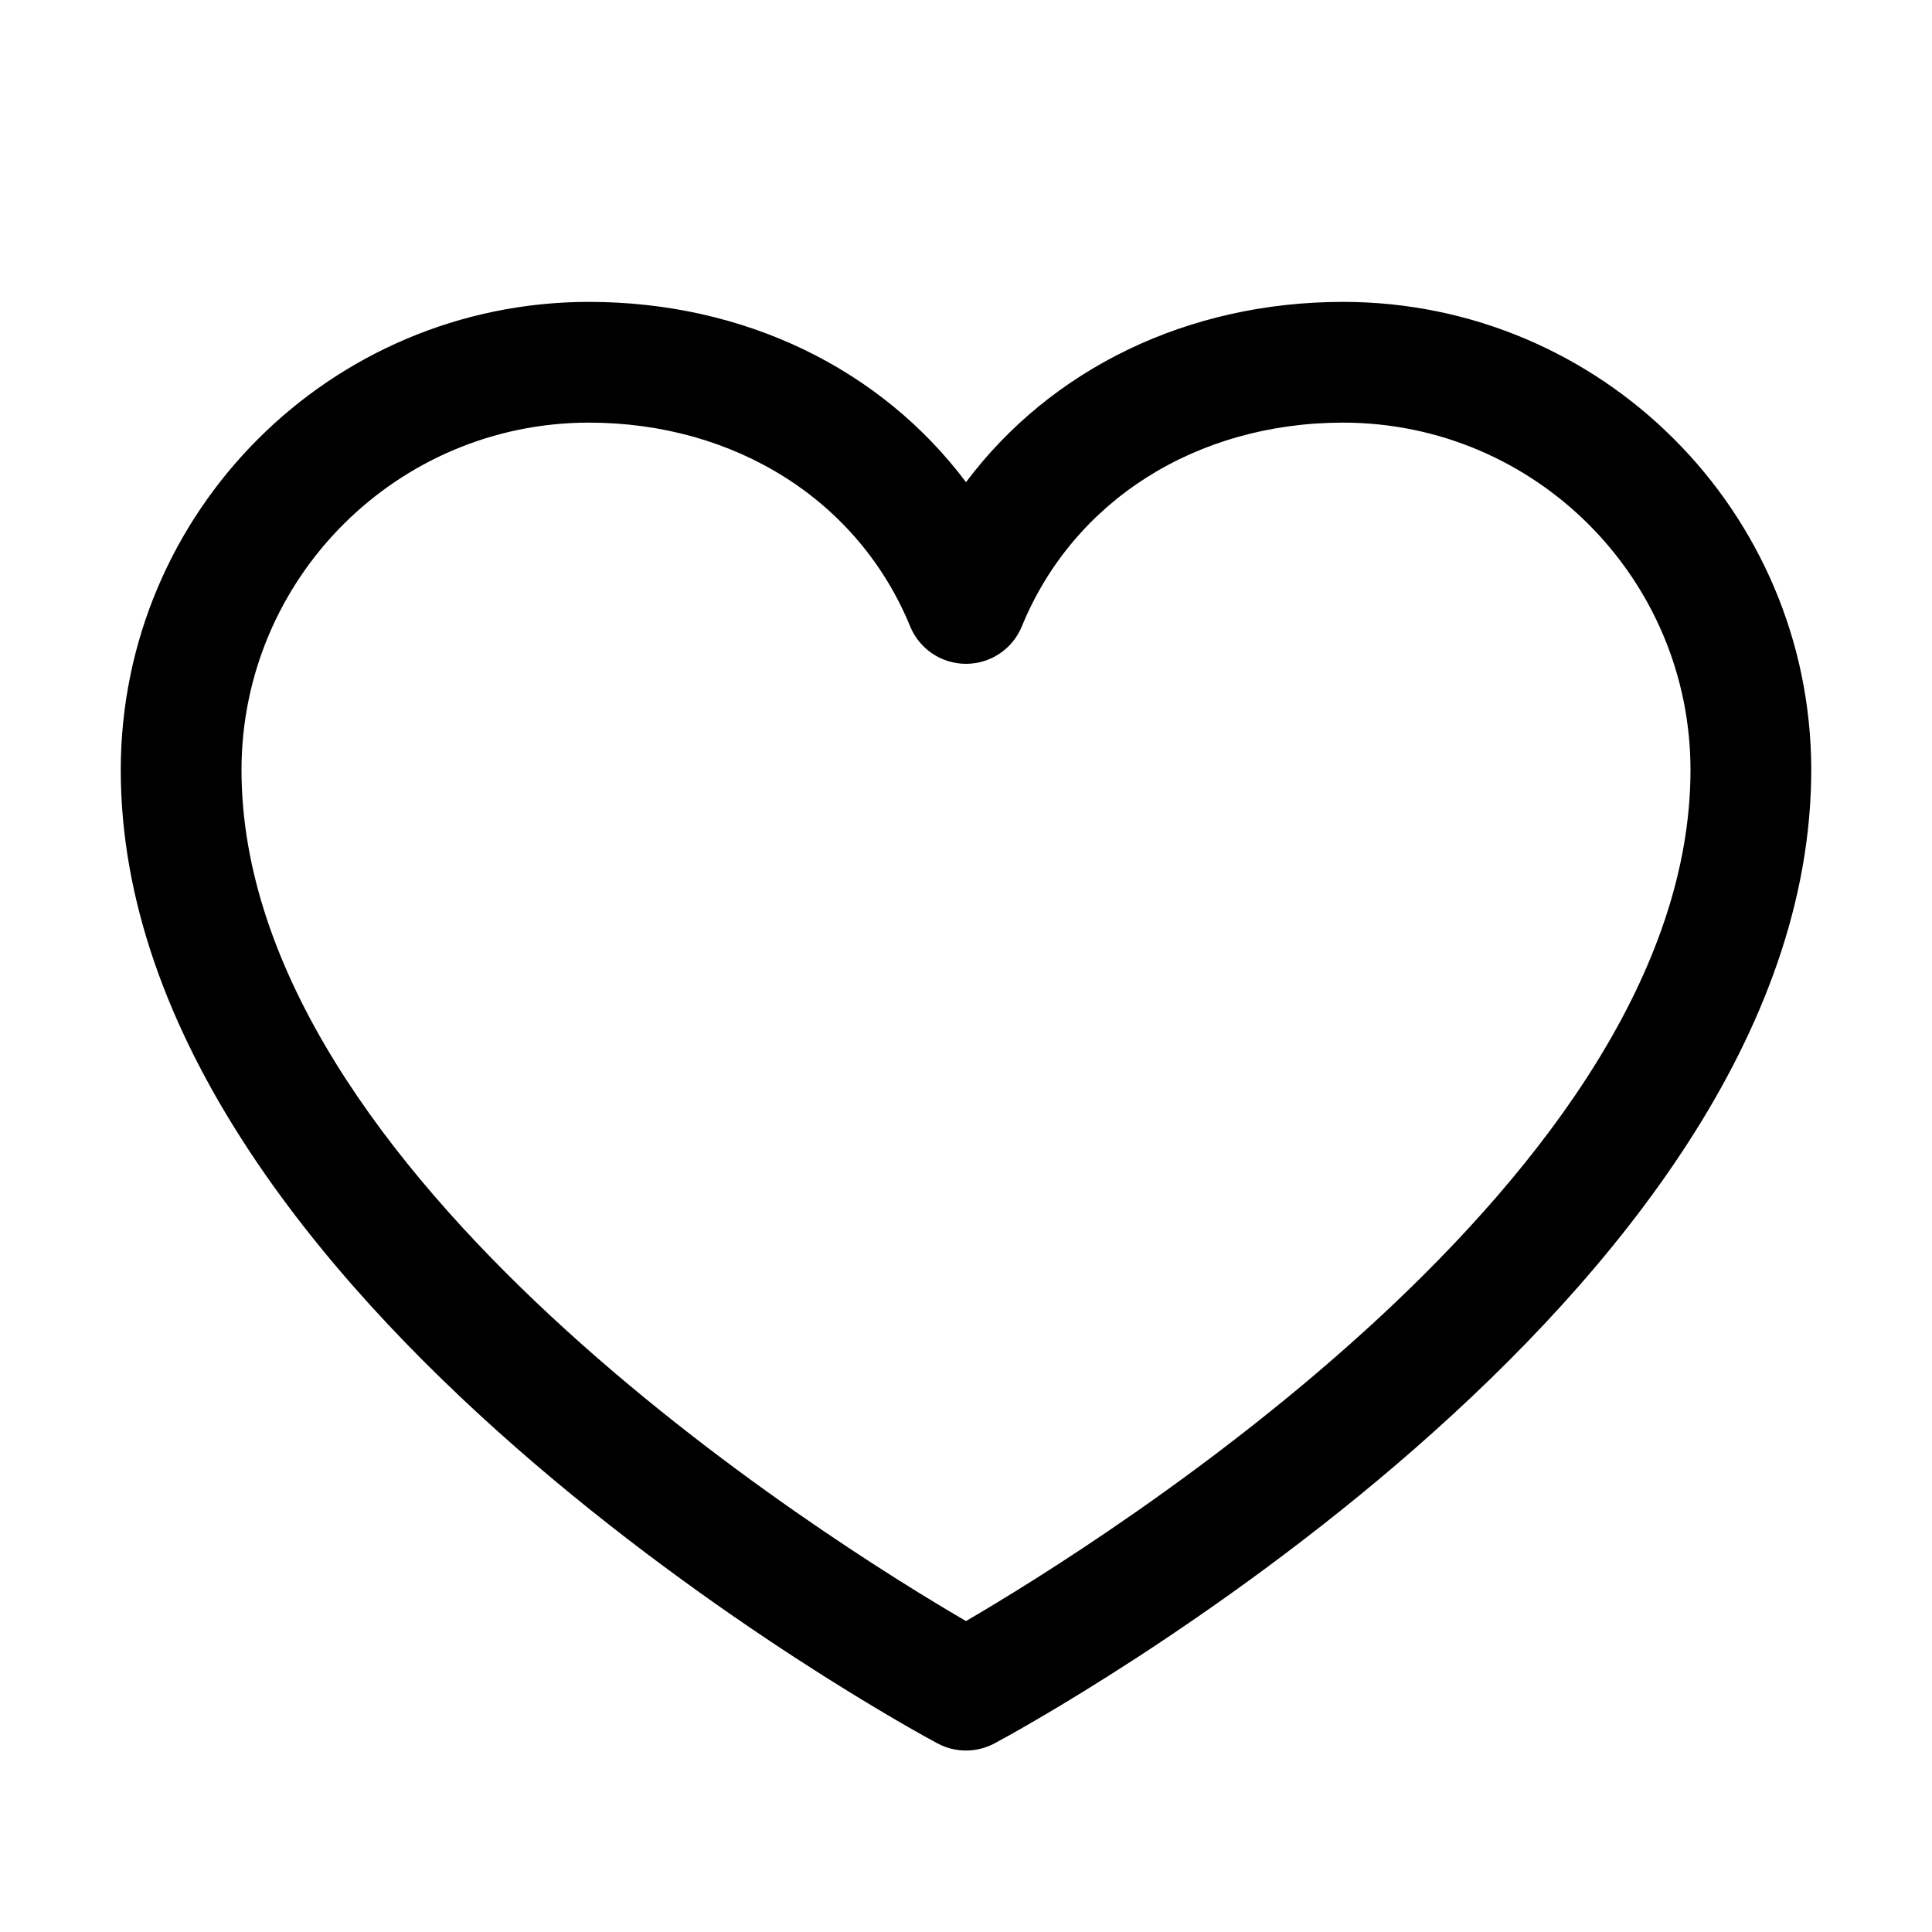
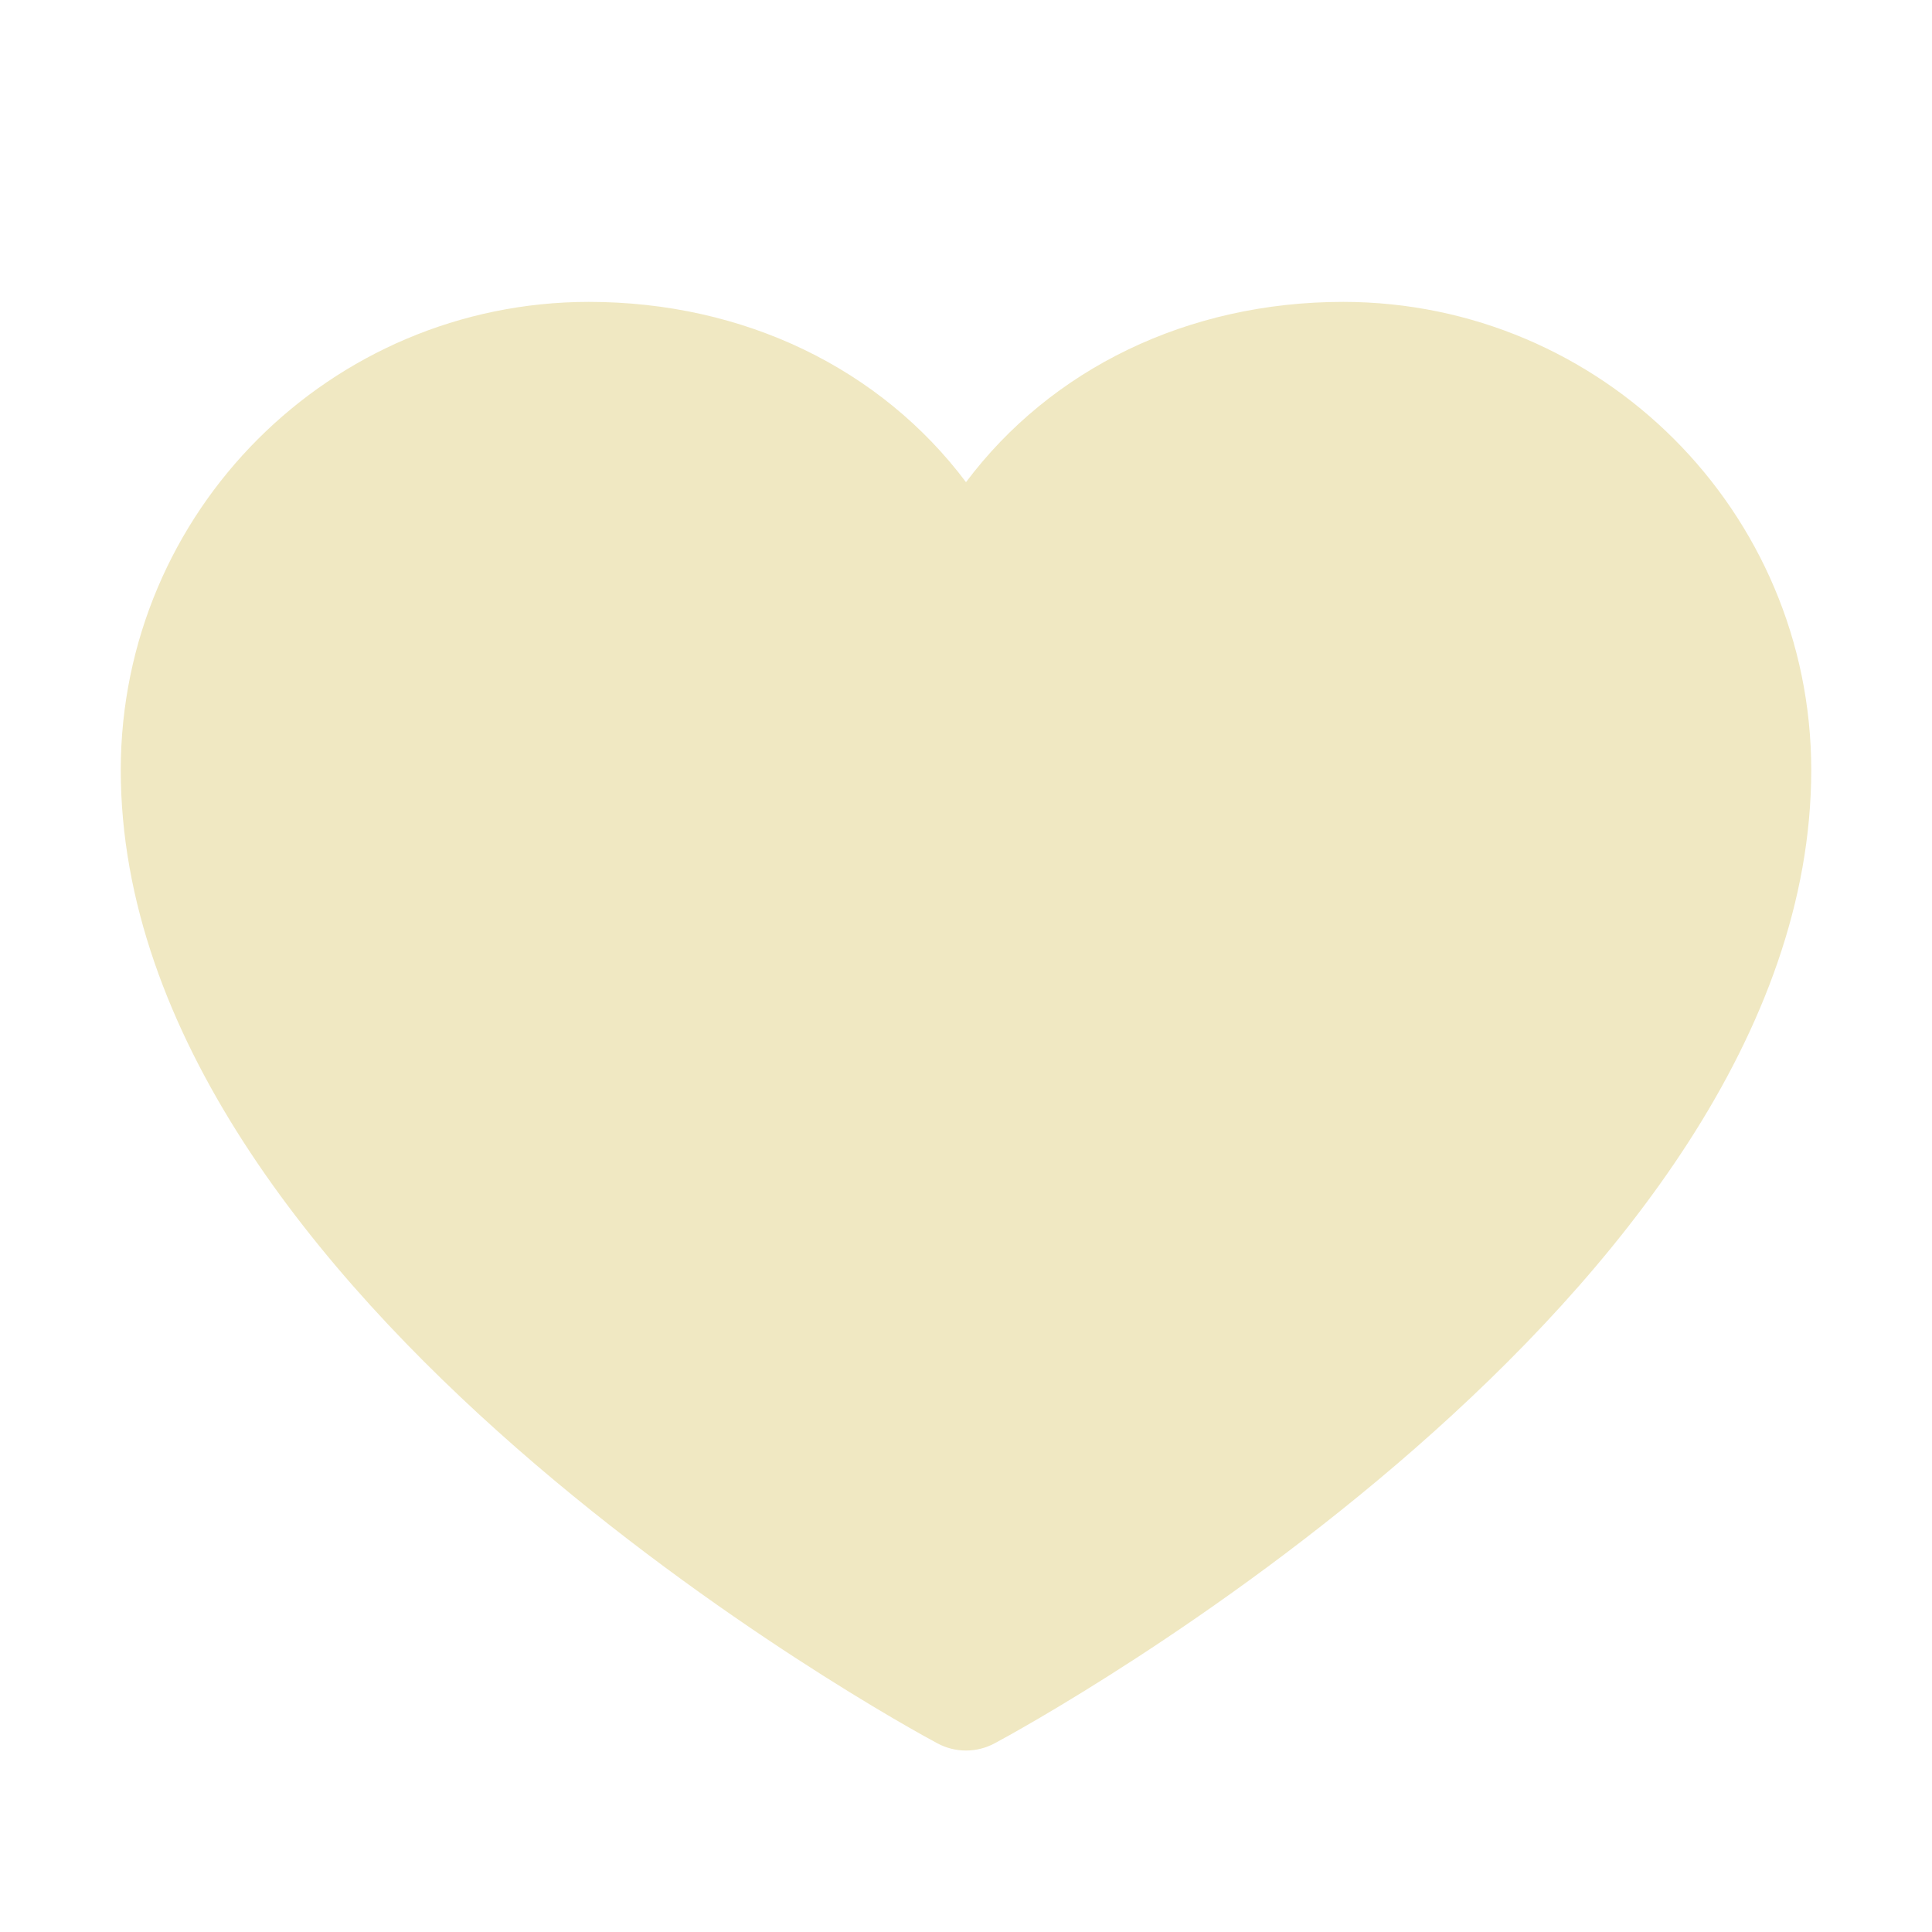
- <svg xmlns="http://www.w3.org/2000/svg" width="32" height="32" fill="#000000" viewBox="0 0 256 256">
-   <path d="M178,40c-20.65,0-38.73,8.88-50,23.89C116.73,48.88,98.65,40,78,40a62.07,62.07,0,0,0-62,62c0,70,103.79,126.66,108.21,129a8,8,0,0,0,7.58,0C136.21,228.66,240,172,240,102A62.07,62.07,0,0,0,178,40ZM128,214.8C109.74,204.16,32,155.69,32,102A46.06,46.06,0,0,1,78,56c19.45,0,35.78,10.36,42.6,27a8,8,0,0,0,14.8,0c6.82-16.67,23.15-27,42.6-27a46.06,46.06,0,0,1,46,46C224,155.61,146.24,204.15,128,214.8Z" />
+ <svg xmlns="http://www.w3.org/2000/svg" width="20" height="20" fill="#f0e8c2" viewBox="0 0 256 256">
+   <path d="M240,102c0,70-103.79,126.66-108.21,129a8,8,0,0,1-7.58,0C119.79,228.66,16,172,16,102A62.07,62.07,0,0,1,78,40c20.65,0,38.73,8.88,50,23.89C139.27,48.88,157.35,40,178,40A62.07,62.07,0,0,1,240,102Z" />
</svg>
